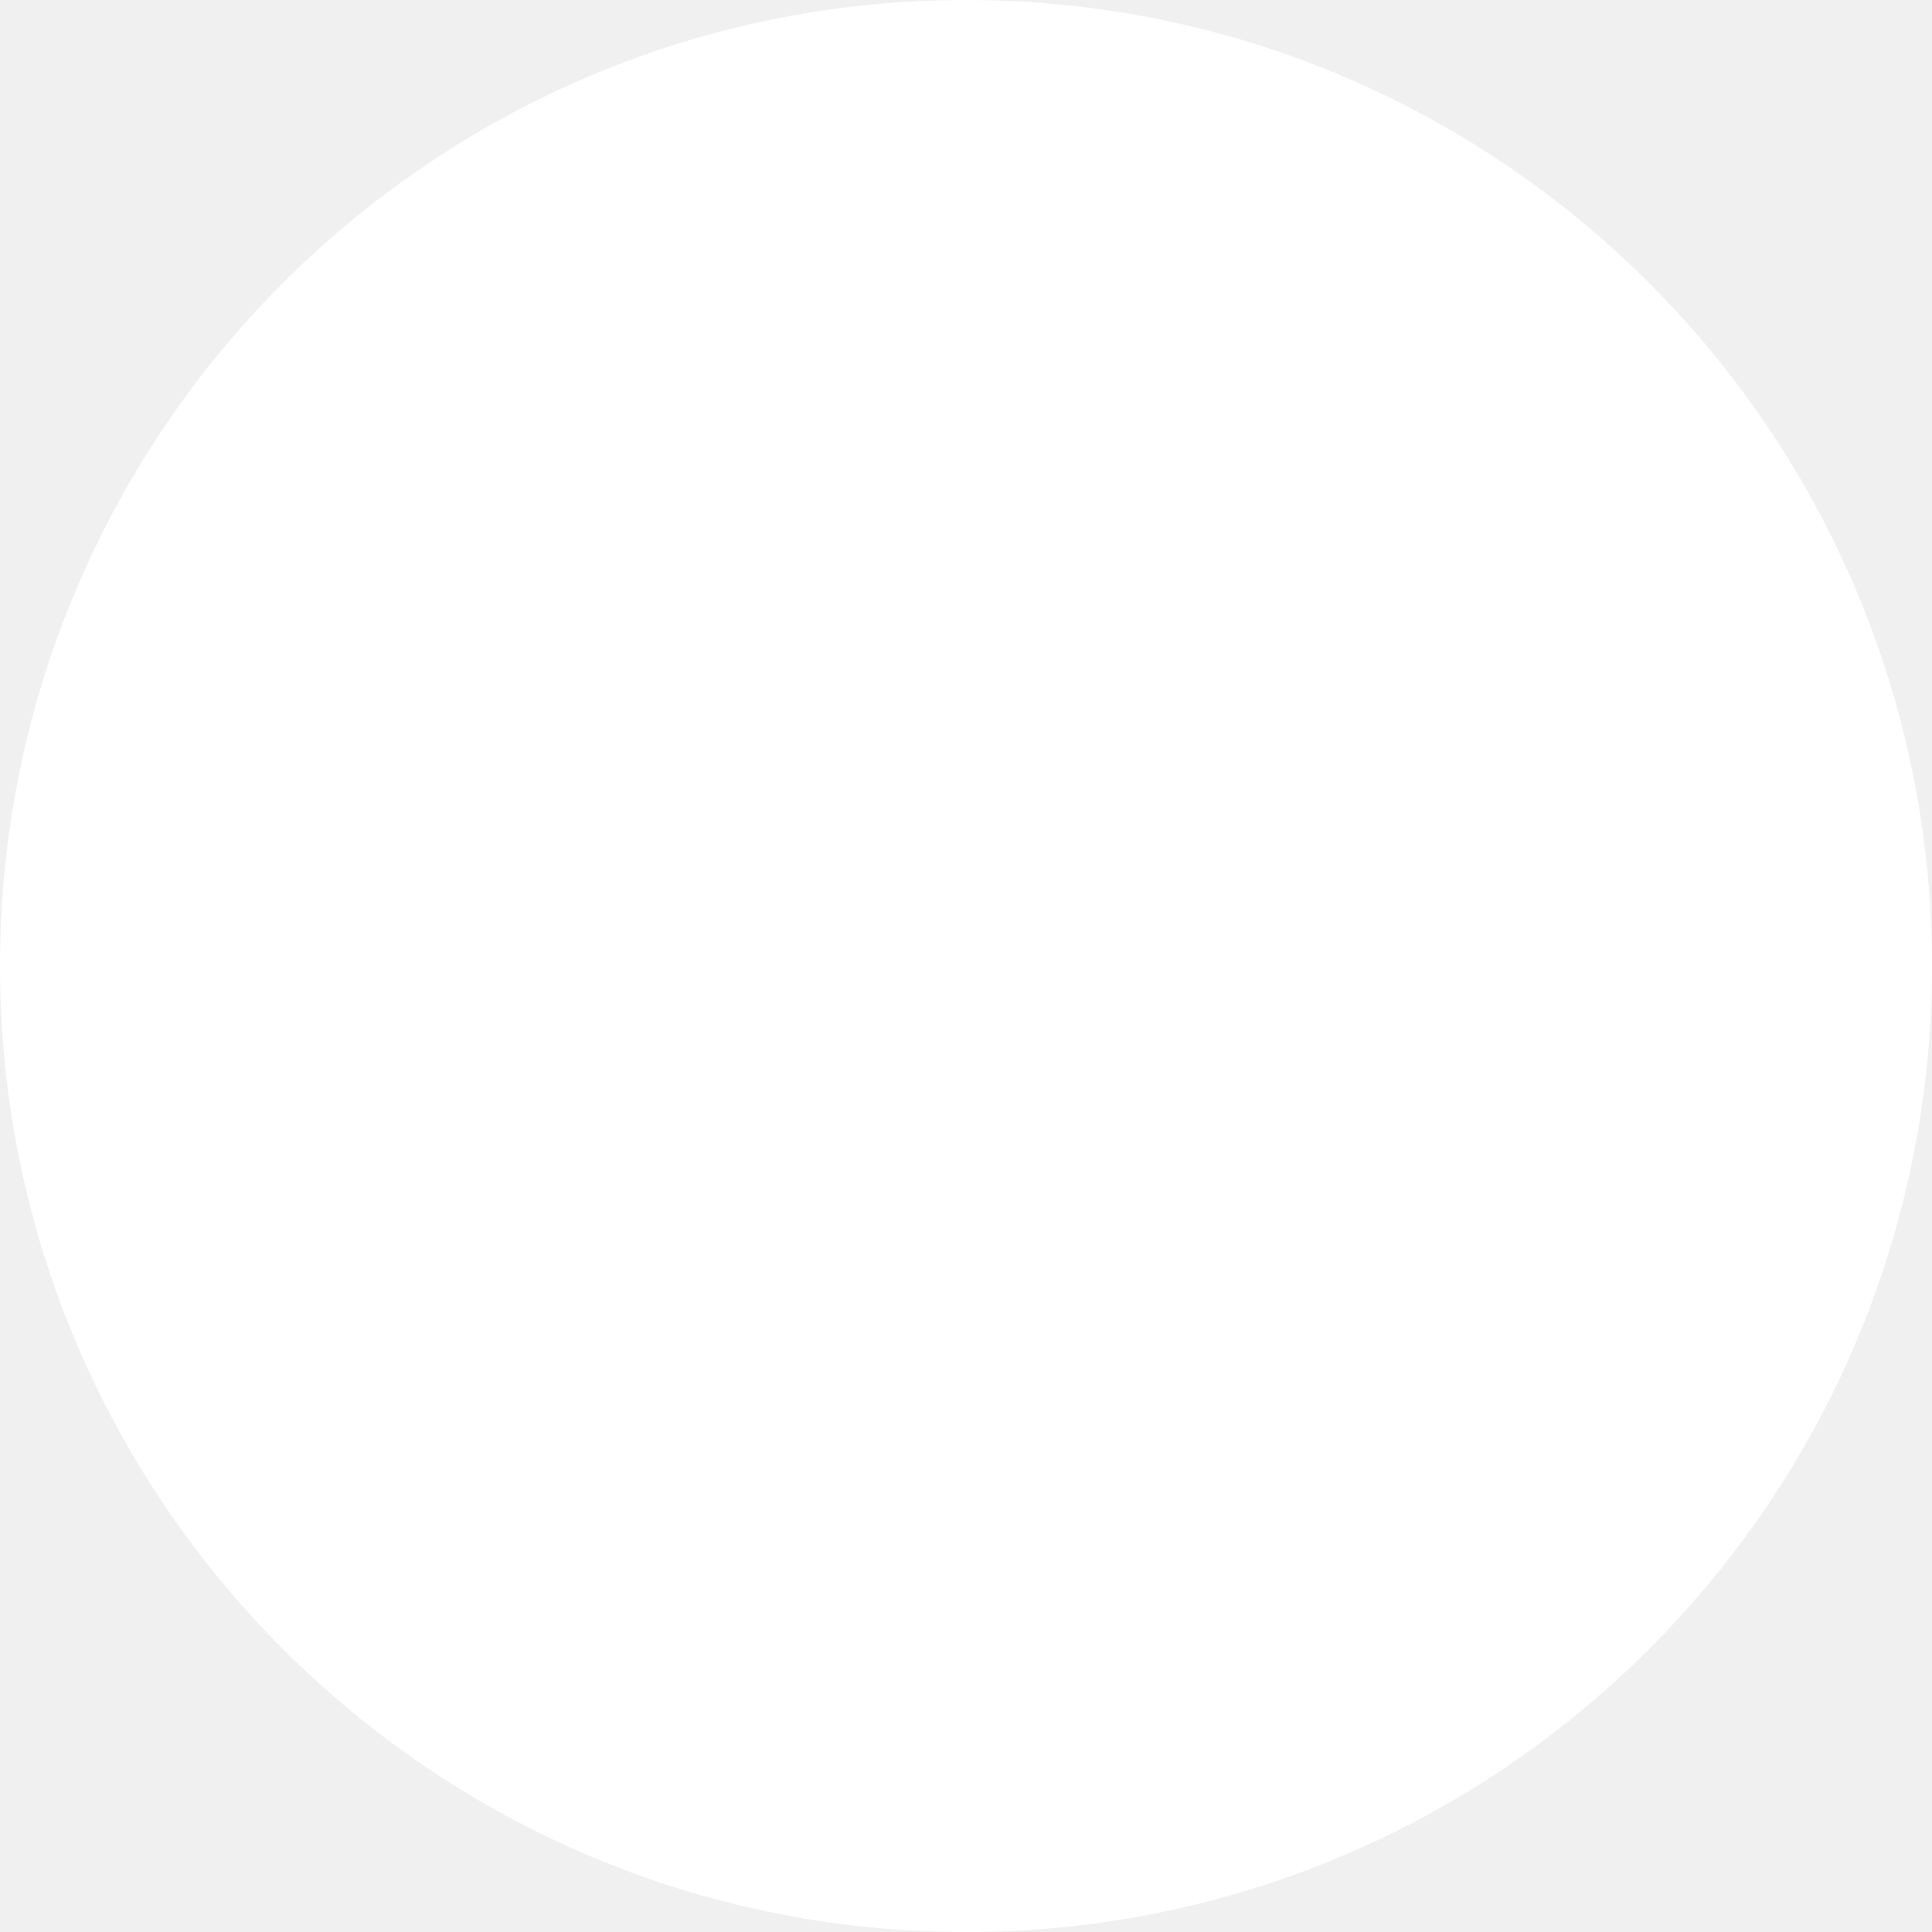
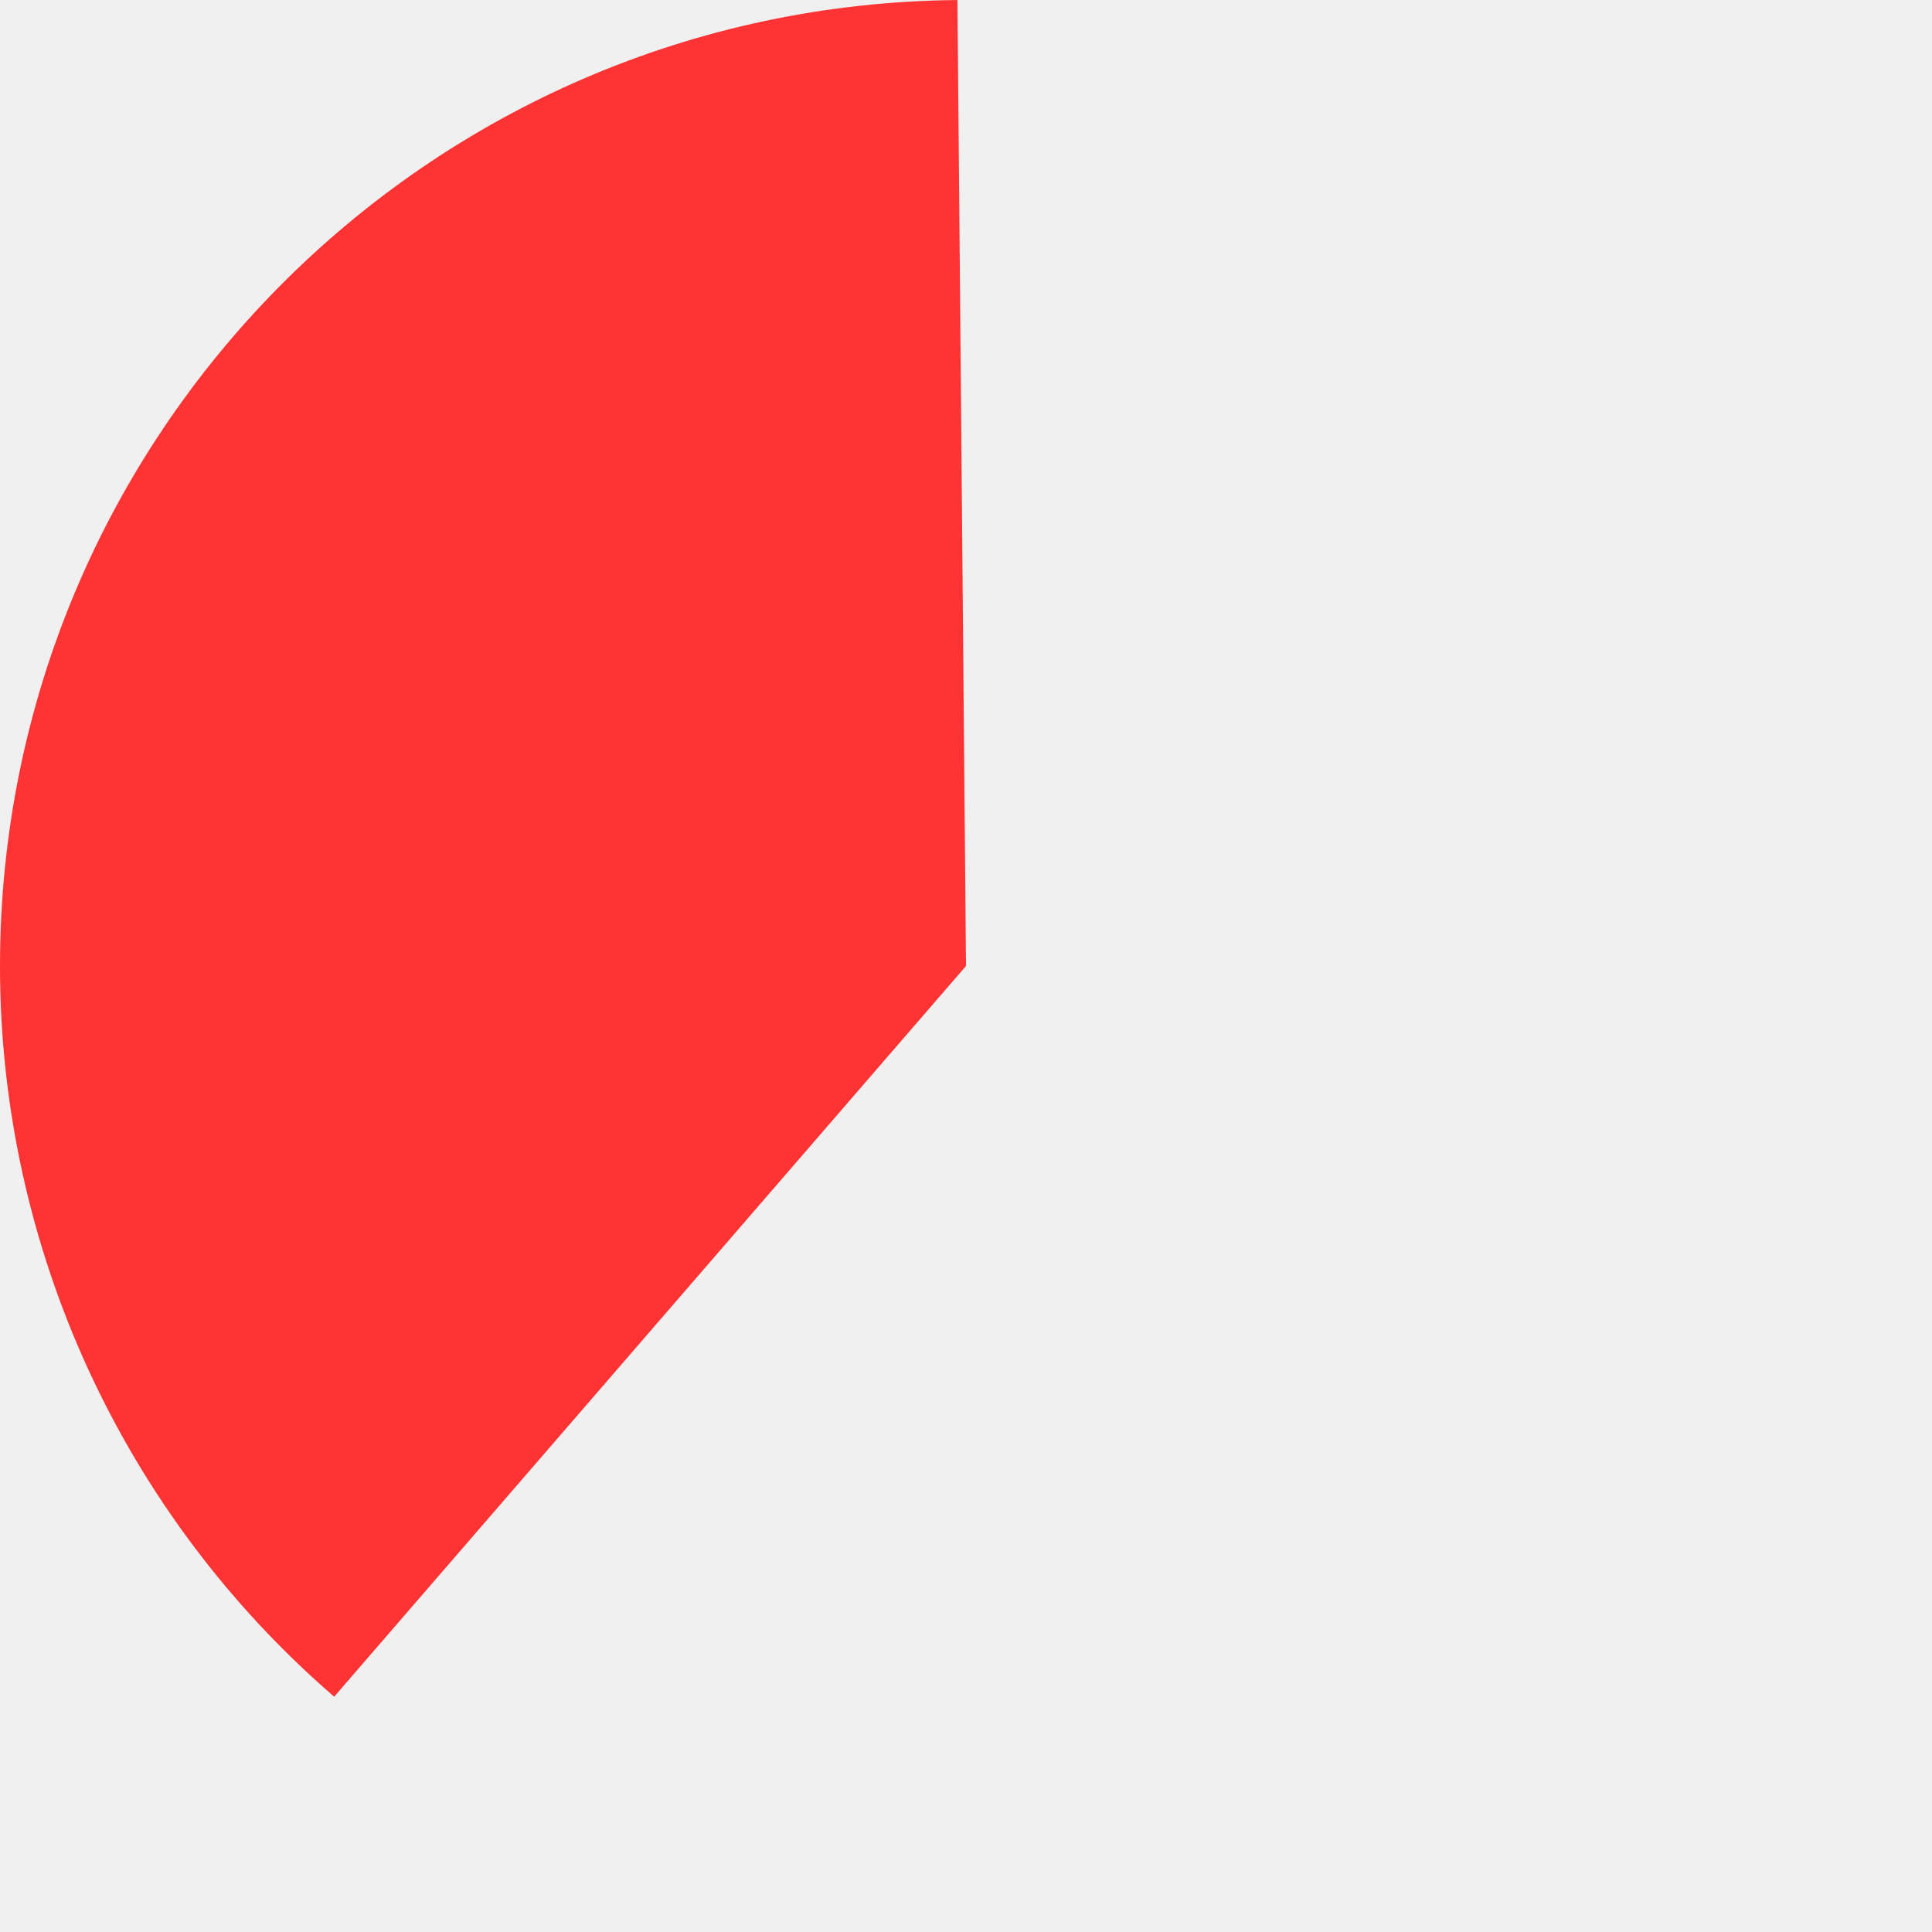
- <svg xmlns="http://www.w3.org/2000/svg" version="1.1" width="178px" height="178px">
-   <g transform="matrix(1 0 0 1 -659 -170 )">
-     <path d="M 748 170  C 797.153 170  837 209.847  837 259  C 837 308.153  797.153 348  748 348  C 698.847 348  659 308.153  659 259  L 748 259  L 659 259  C 659 209.847  698.847 170  748 170  Z " fill-rule="nonzero" fill="#ffffff" stroke="none" />
+ <svg xmlns="http://www.w3.org/2000/svg" version="1.1" width="239px" height="239px">
+   <g>
+     <path d="M 118.442 0.005  L 119.5 119.5  L 41.338 209.893  C 15.087 187.194  0 154.204  0 119.5  C 0 53.915  52.86 0.585  118.442 0.005  Z " fill-rule="nonzero" fill="#ff3333" stroke="none" />
  </g>
</svg>
